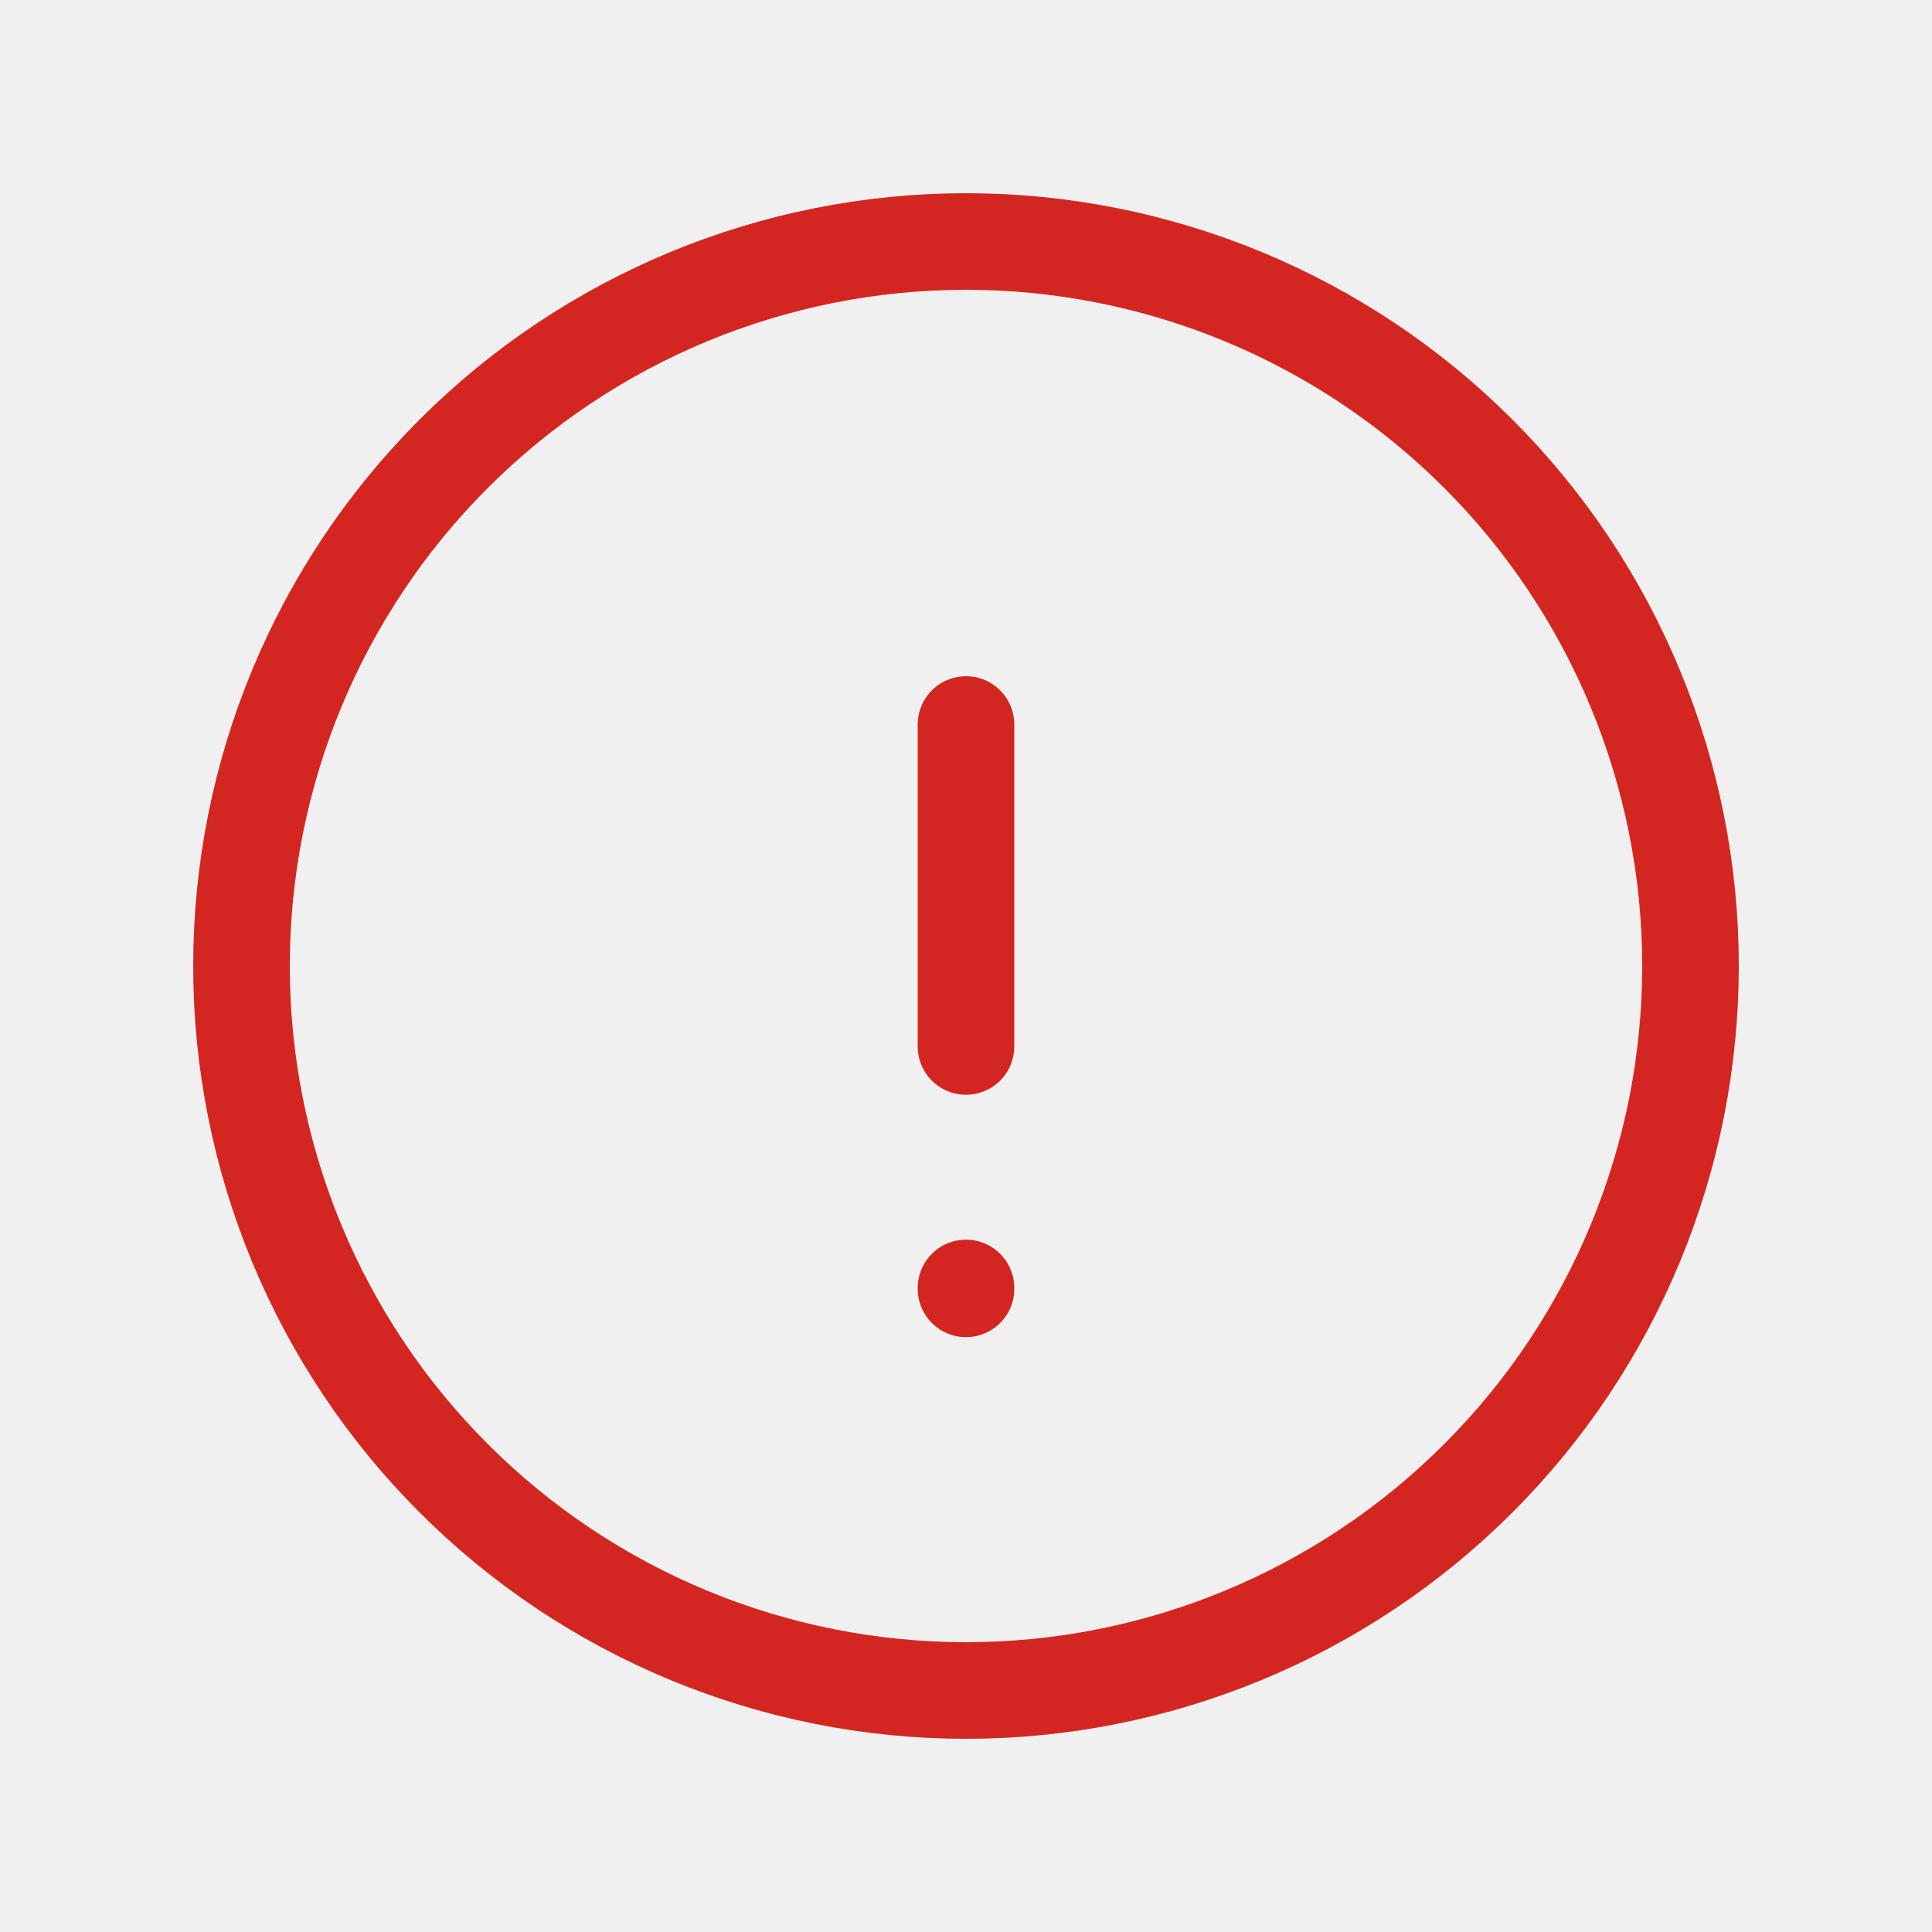
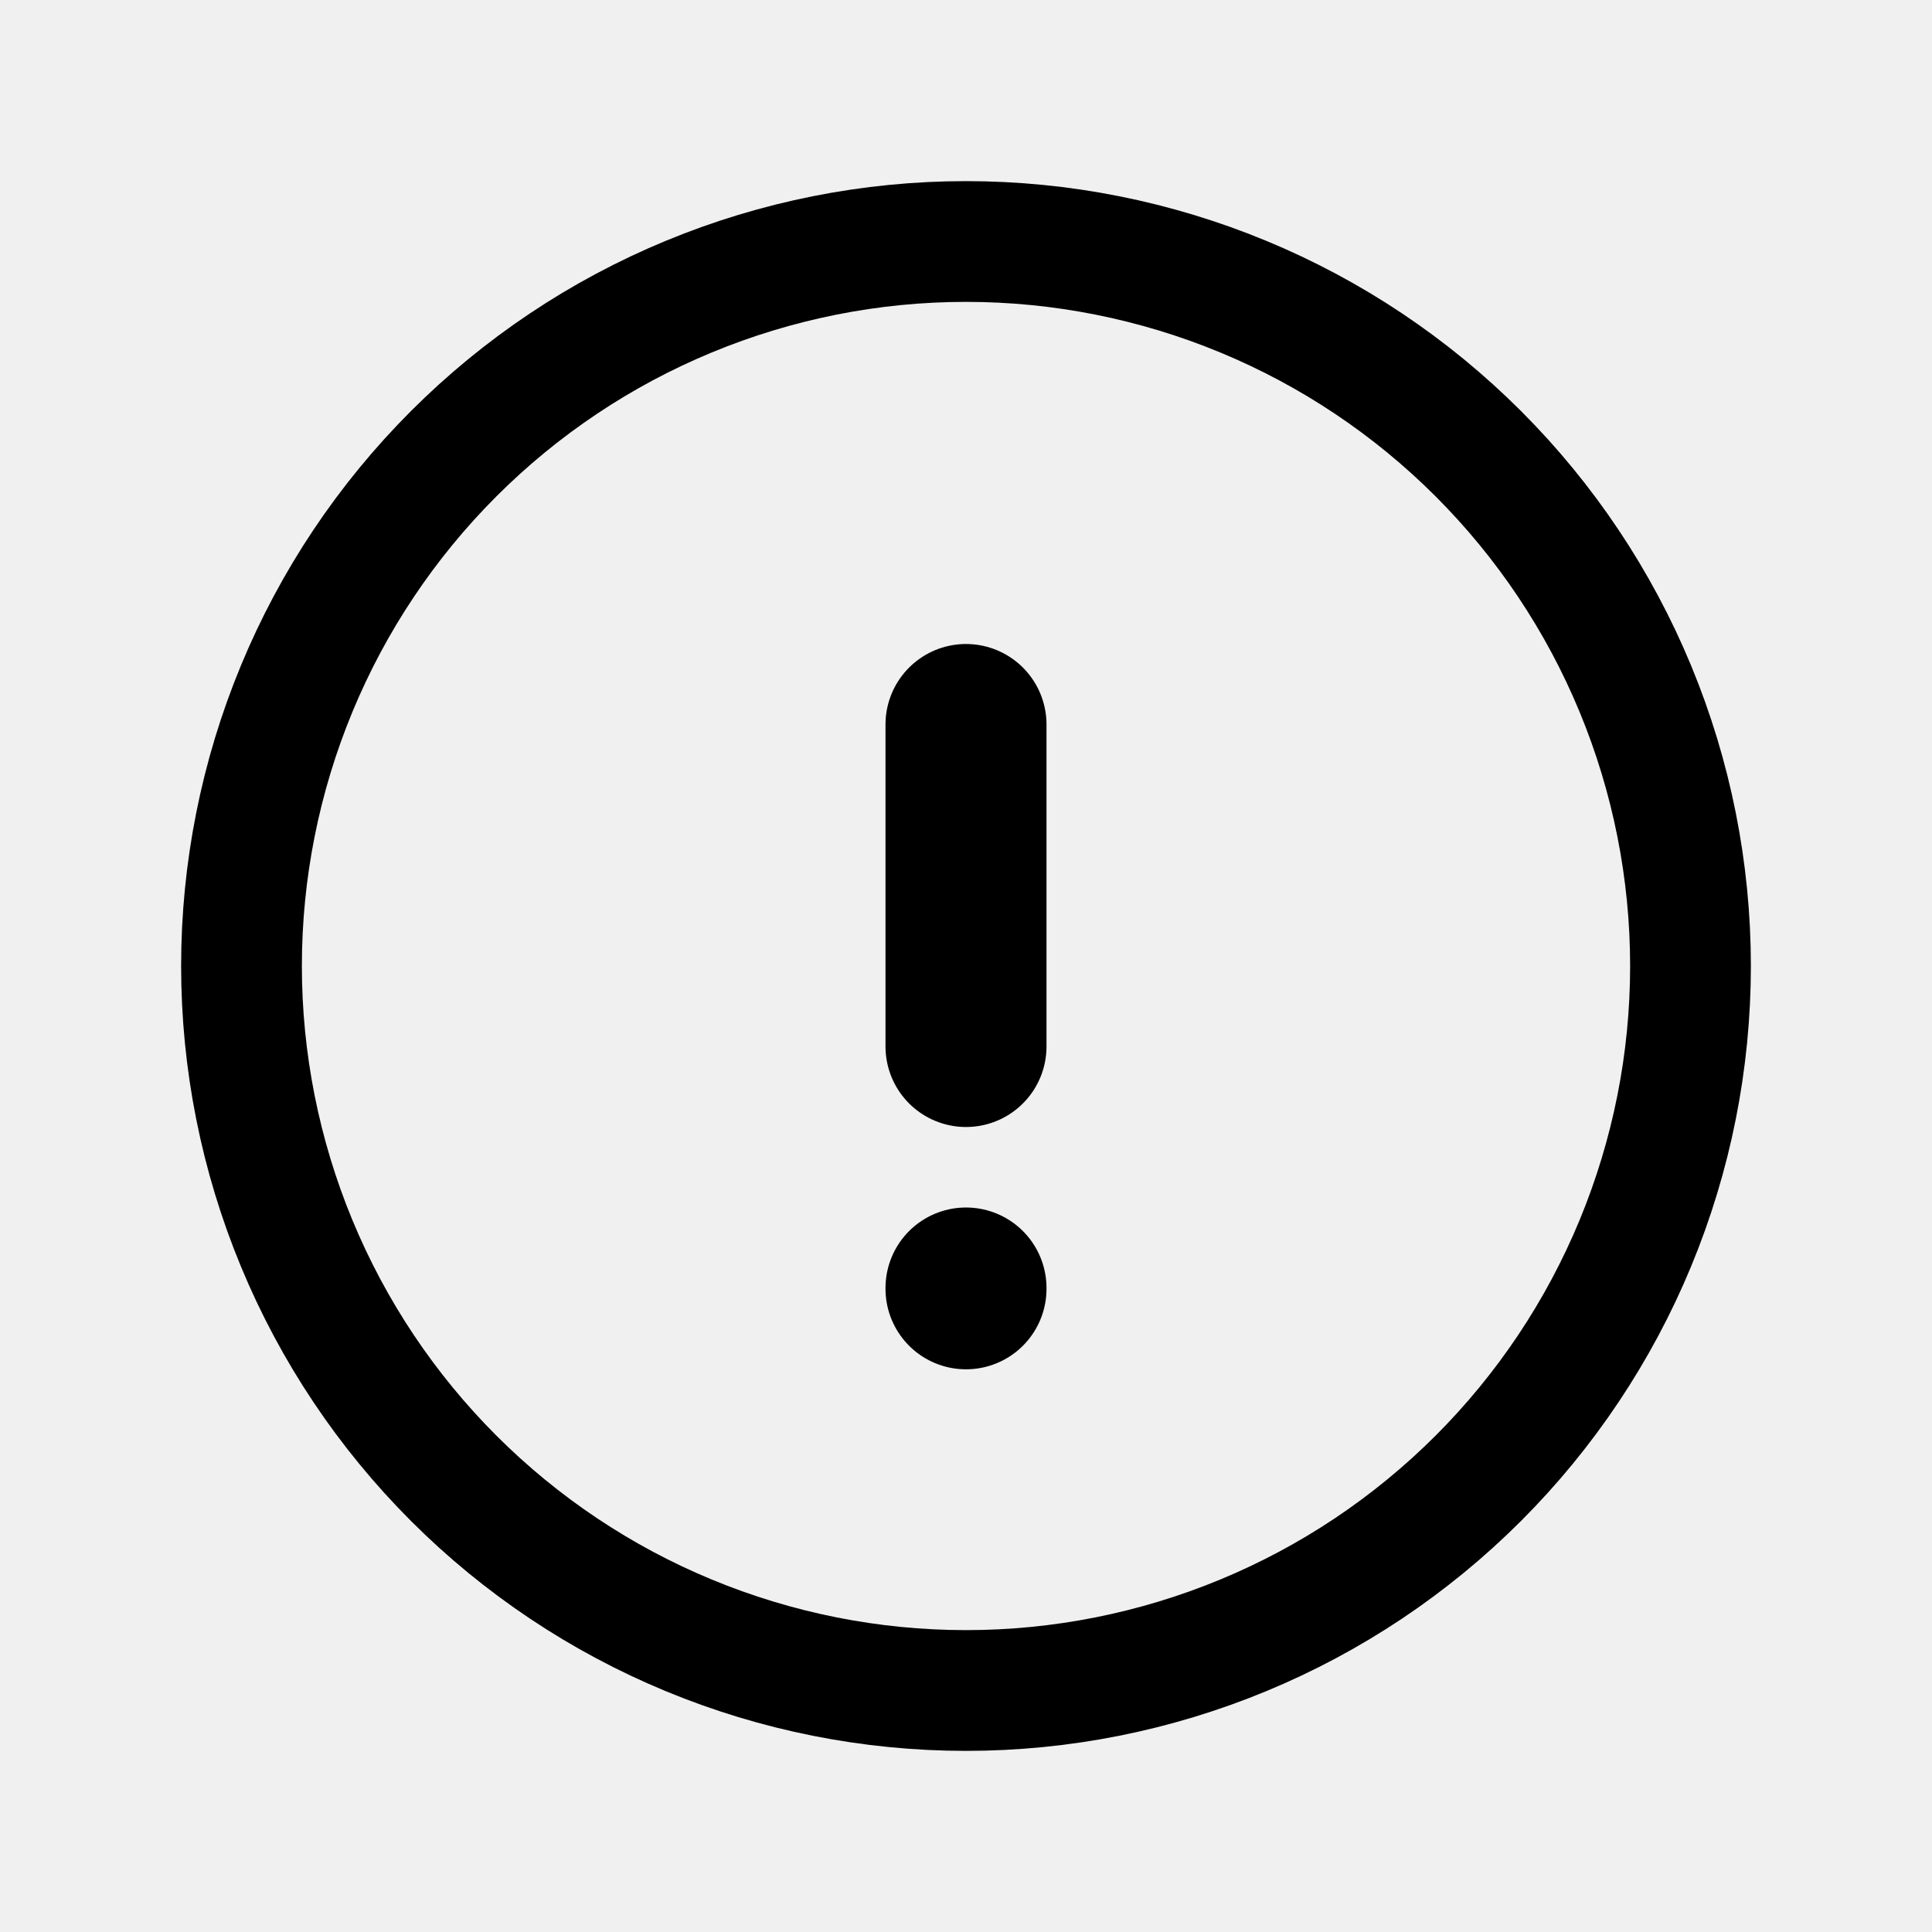
- <svg xmlns="http://www.w3.org/2000/svg" width="20" height="20" viewBox="0 0 20 20" fill="none">
-   <g id="Frame" clip-path="url(#clip0_100_10503)">
-     <path id="Vector" d="M2.5 10C2.5 10.985 2.694 11.96 3.071 12.87C3.448 13.78 4 14.607 4.697 15.303C5.393 16 6.22 16.552 7.13 16.929C8.04 17.306 9.015 17.5 10 17.5C10.985 17.5 11.96 17.306 12.87 16.929C13.78 16.552 14.607 16 15.303 15.303C16 14.607 16.552 13.78 16.929 12.87C17.306 11.96 17.5 10.985 17.5 10C17.5 9.015 17.306 8.04 16.929 7.13C16.552 6.22 16 5.393 15.303 4.697C14.607 4 13.78 3.448 12.87 3.071C11.96 2.694 10.985 2.5 10 2.5C9.015 2.5 8.04 2.694 7.13 3.071C6.22 3.448 5.393 4 4.697 4.697C4 5.393 3.448 6.22 3.071 7.13C2.694 8.04 2.5 9.015 2.5 10Z" stroke="#D42621" stroke-linecap="round" stroke-linejoin="round" />
-     <path id="Vector_2" d="M10 7.5V10.833" stroke="#D42621" stroke-linecap="round" stroke-linejoin="round" />
-     <path id="Vector_3" d="M10 13.333V13.342" stroke="#D42621" stroke-linecap="round" stroke-linejoin="round" />
+ <svg xmlns="http://www.w3.org/2000/svg" width="24" height="24" viewBox="0 0 24 24" fill="none">
+   <g clip-path="url(#clip0_405_10701)">
+     <mask id="mask0_405_10701" style="mask-type:luminance" maskUnits="userSpaceOnUse" x="0" y="0" width="24" height="24">
+       <path d="M24 0H0V24H24V0Z" fill="white" />
+     </mask>
+     <g mask="url(#mask0_405_10701)">
+       <path d="M3 12C3 13.182 3.233 14.352 3.685 15.444C4.137 16.536 4.8 17.528 5.636 18.364C6.472 19.2 7.464 19.863 8.556 20.315C9.648 20.767 10.818 21 12 21C13.182 21 14.352 20.767 15.444 20.315C16.536 19.863 17.528 19.2 18.364 18.364C19.2 17.528 19.863 16.536 20.315 15.444C20.767 14.352 21 13.182 21 12C21 10.818 20.767 9.648 20.315 8.556C19.863 7.464 19.2 6.472 18.364 5.636C17.528 4.8 16.536 4.137 15.444 3.685C14.352 3.233 13.182 3 12 3C10.818 3 9.648 3.233 8.556 3.685C7.464 4.137 6.472 4.8 5.636 5.636C4.8 6.472 4.137 7.464 3.685 8.556C3.233 9.648 3 10.818 3 12Z" stroke="black" stroke-width="1.5" stroke-linecap="round" stroke-linejoin="round" />
+       <path d="M12 9V13" stroke="black" stroke-width="2" stroke-linecap="round" stroke-linejoin="round" />
+       <path d="M12 16V16.01" stroke="black" stroke-width="2" stroke-linecap="round" stroke-linejoin="round" />
+     </g>
  </g>
  <defs>
-     <clipPath id="clip0_100_10503">
-       <rect width="20" height="20" fill="white" />
+     <clipPath id="clip0_405_10701">
+       <rect width="24" height="24" fill="white" />
    </clipPath>
  </defs>
</svg>
